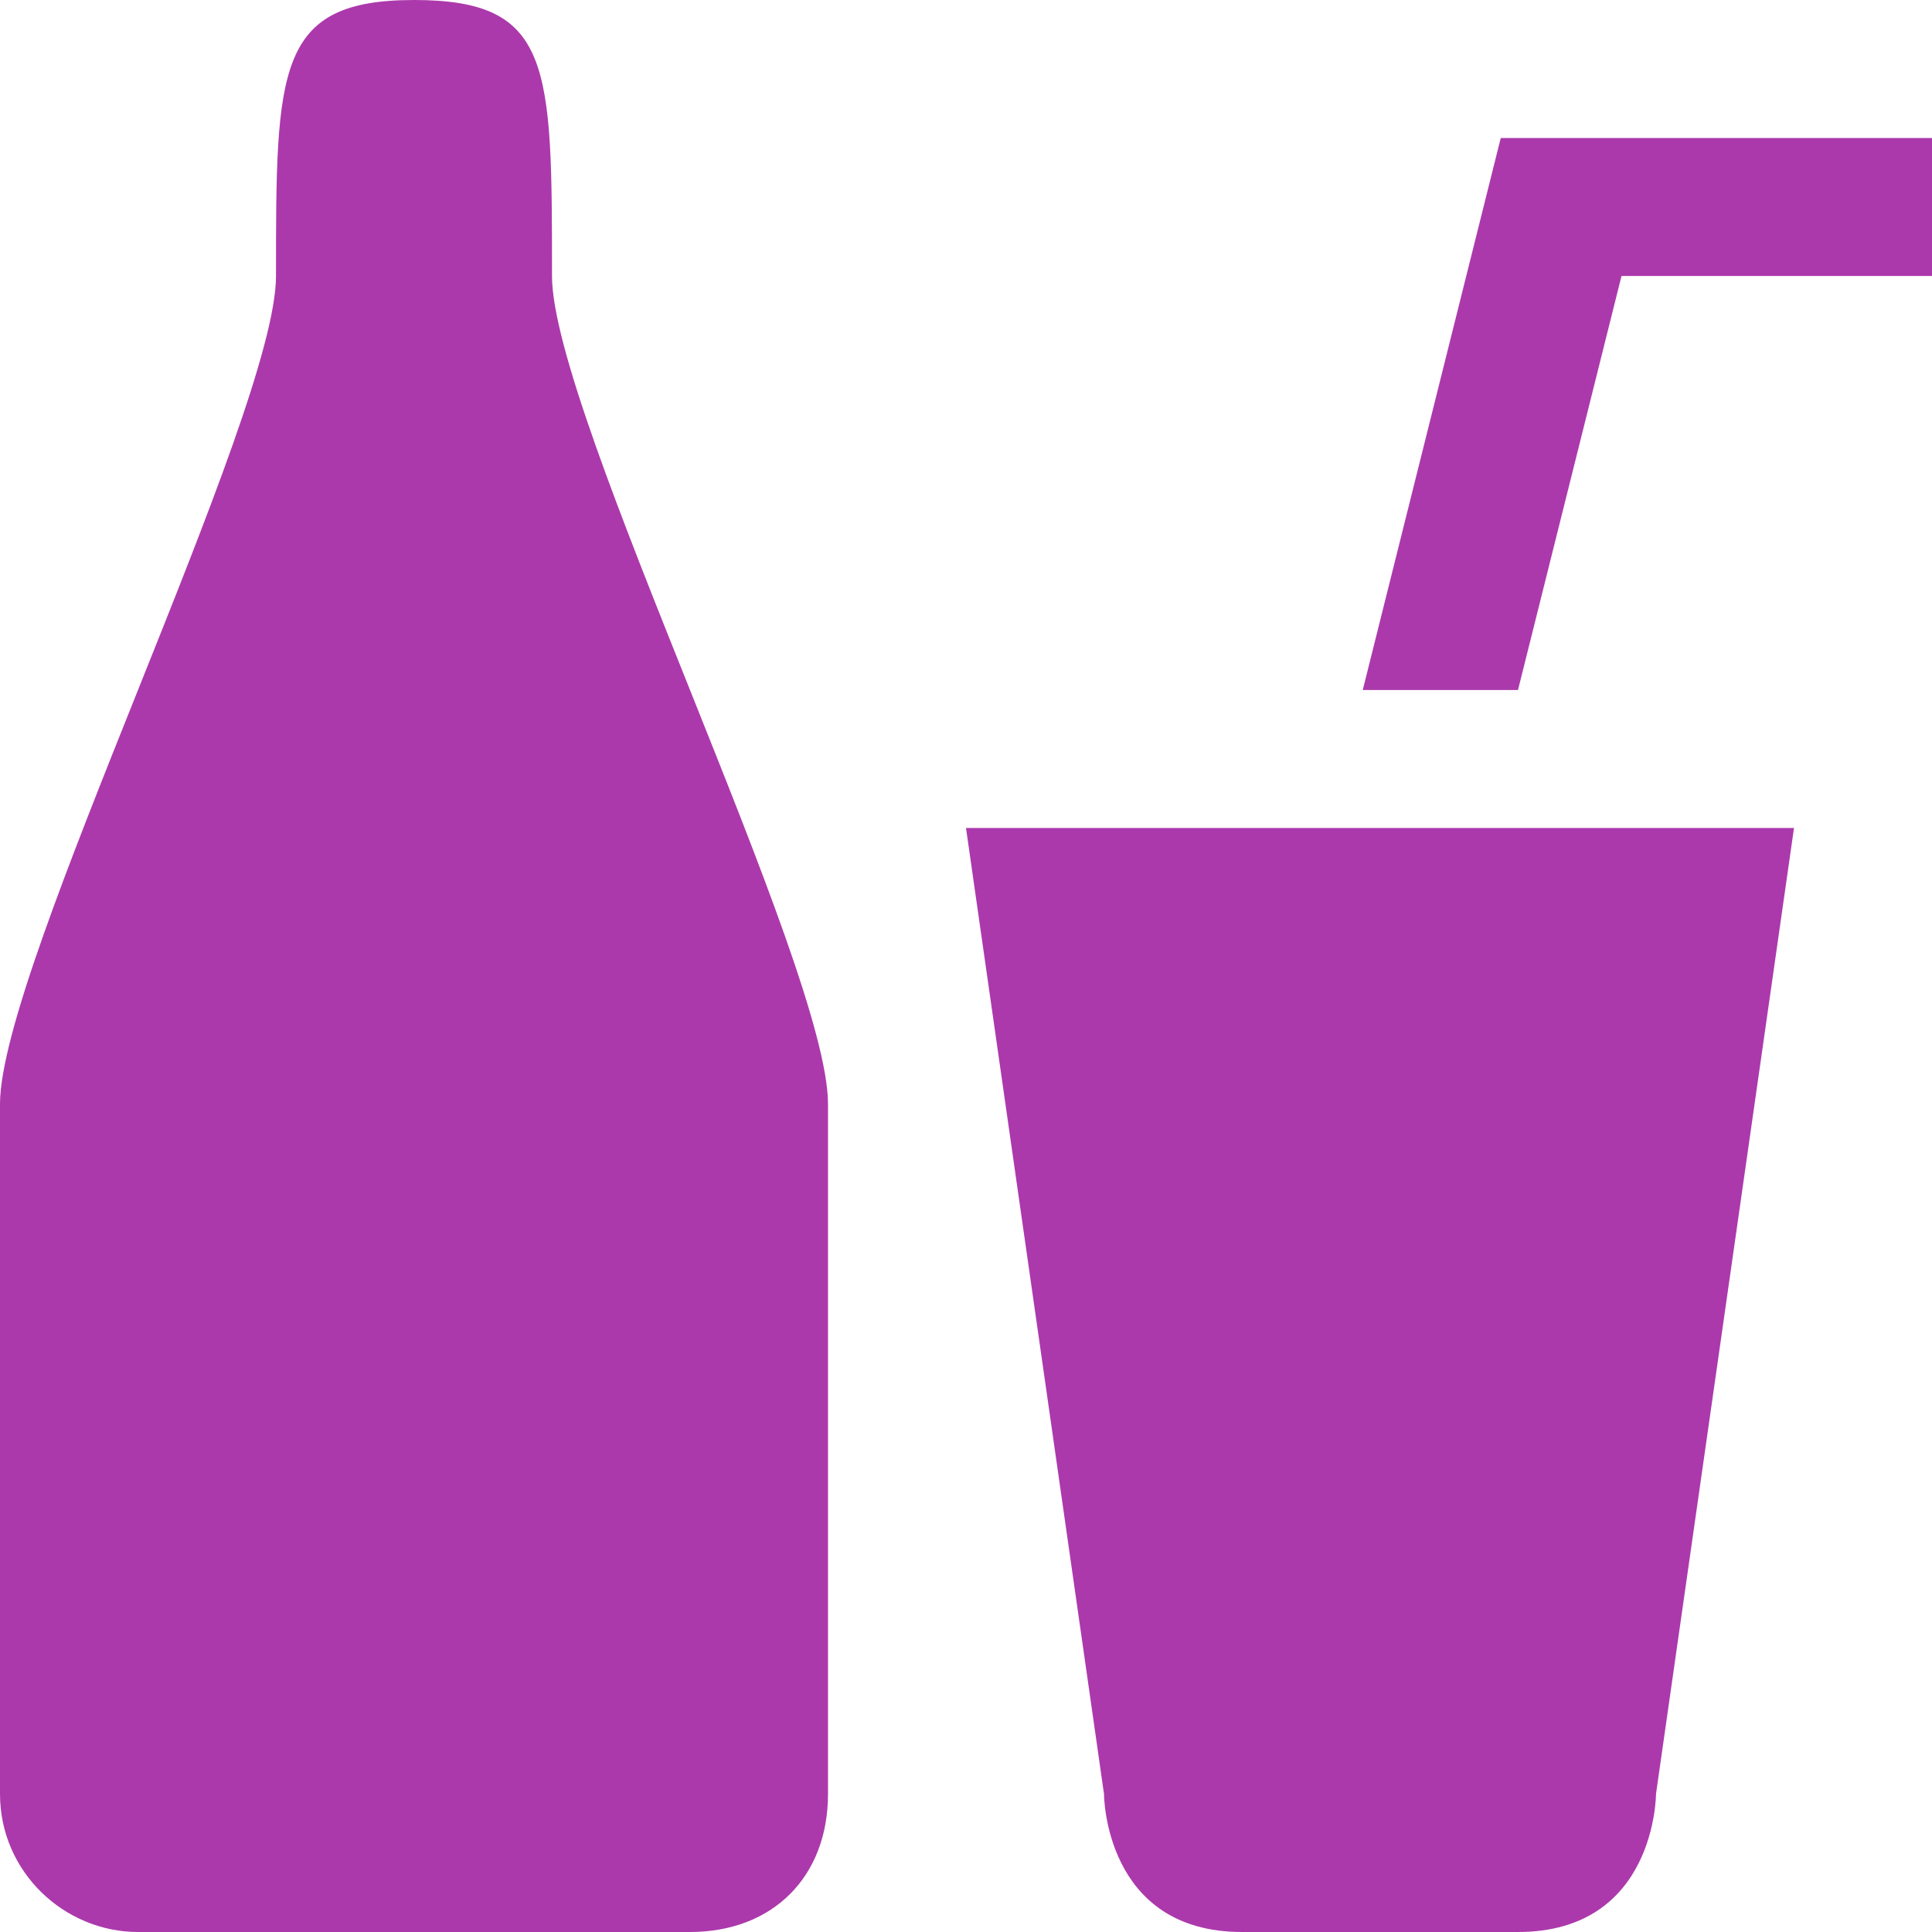
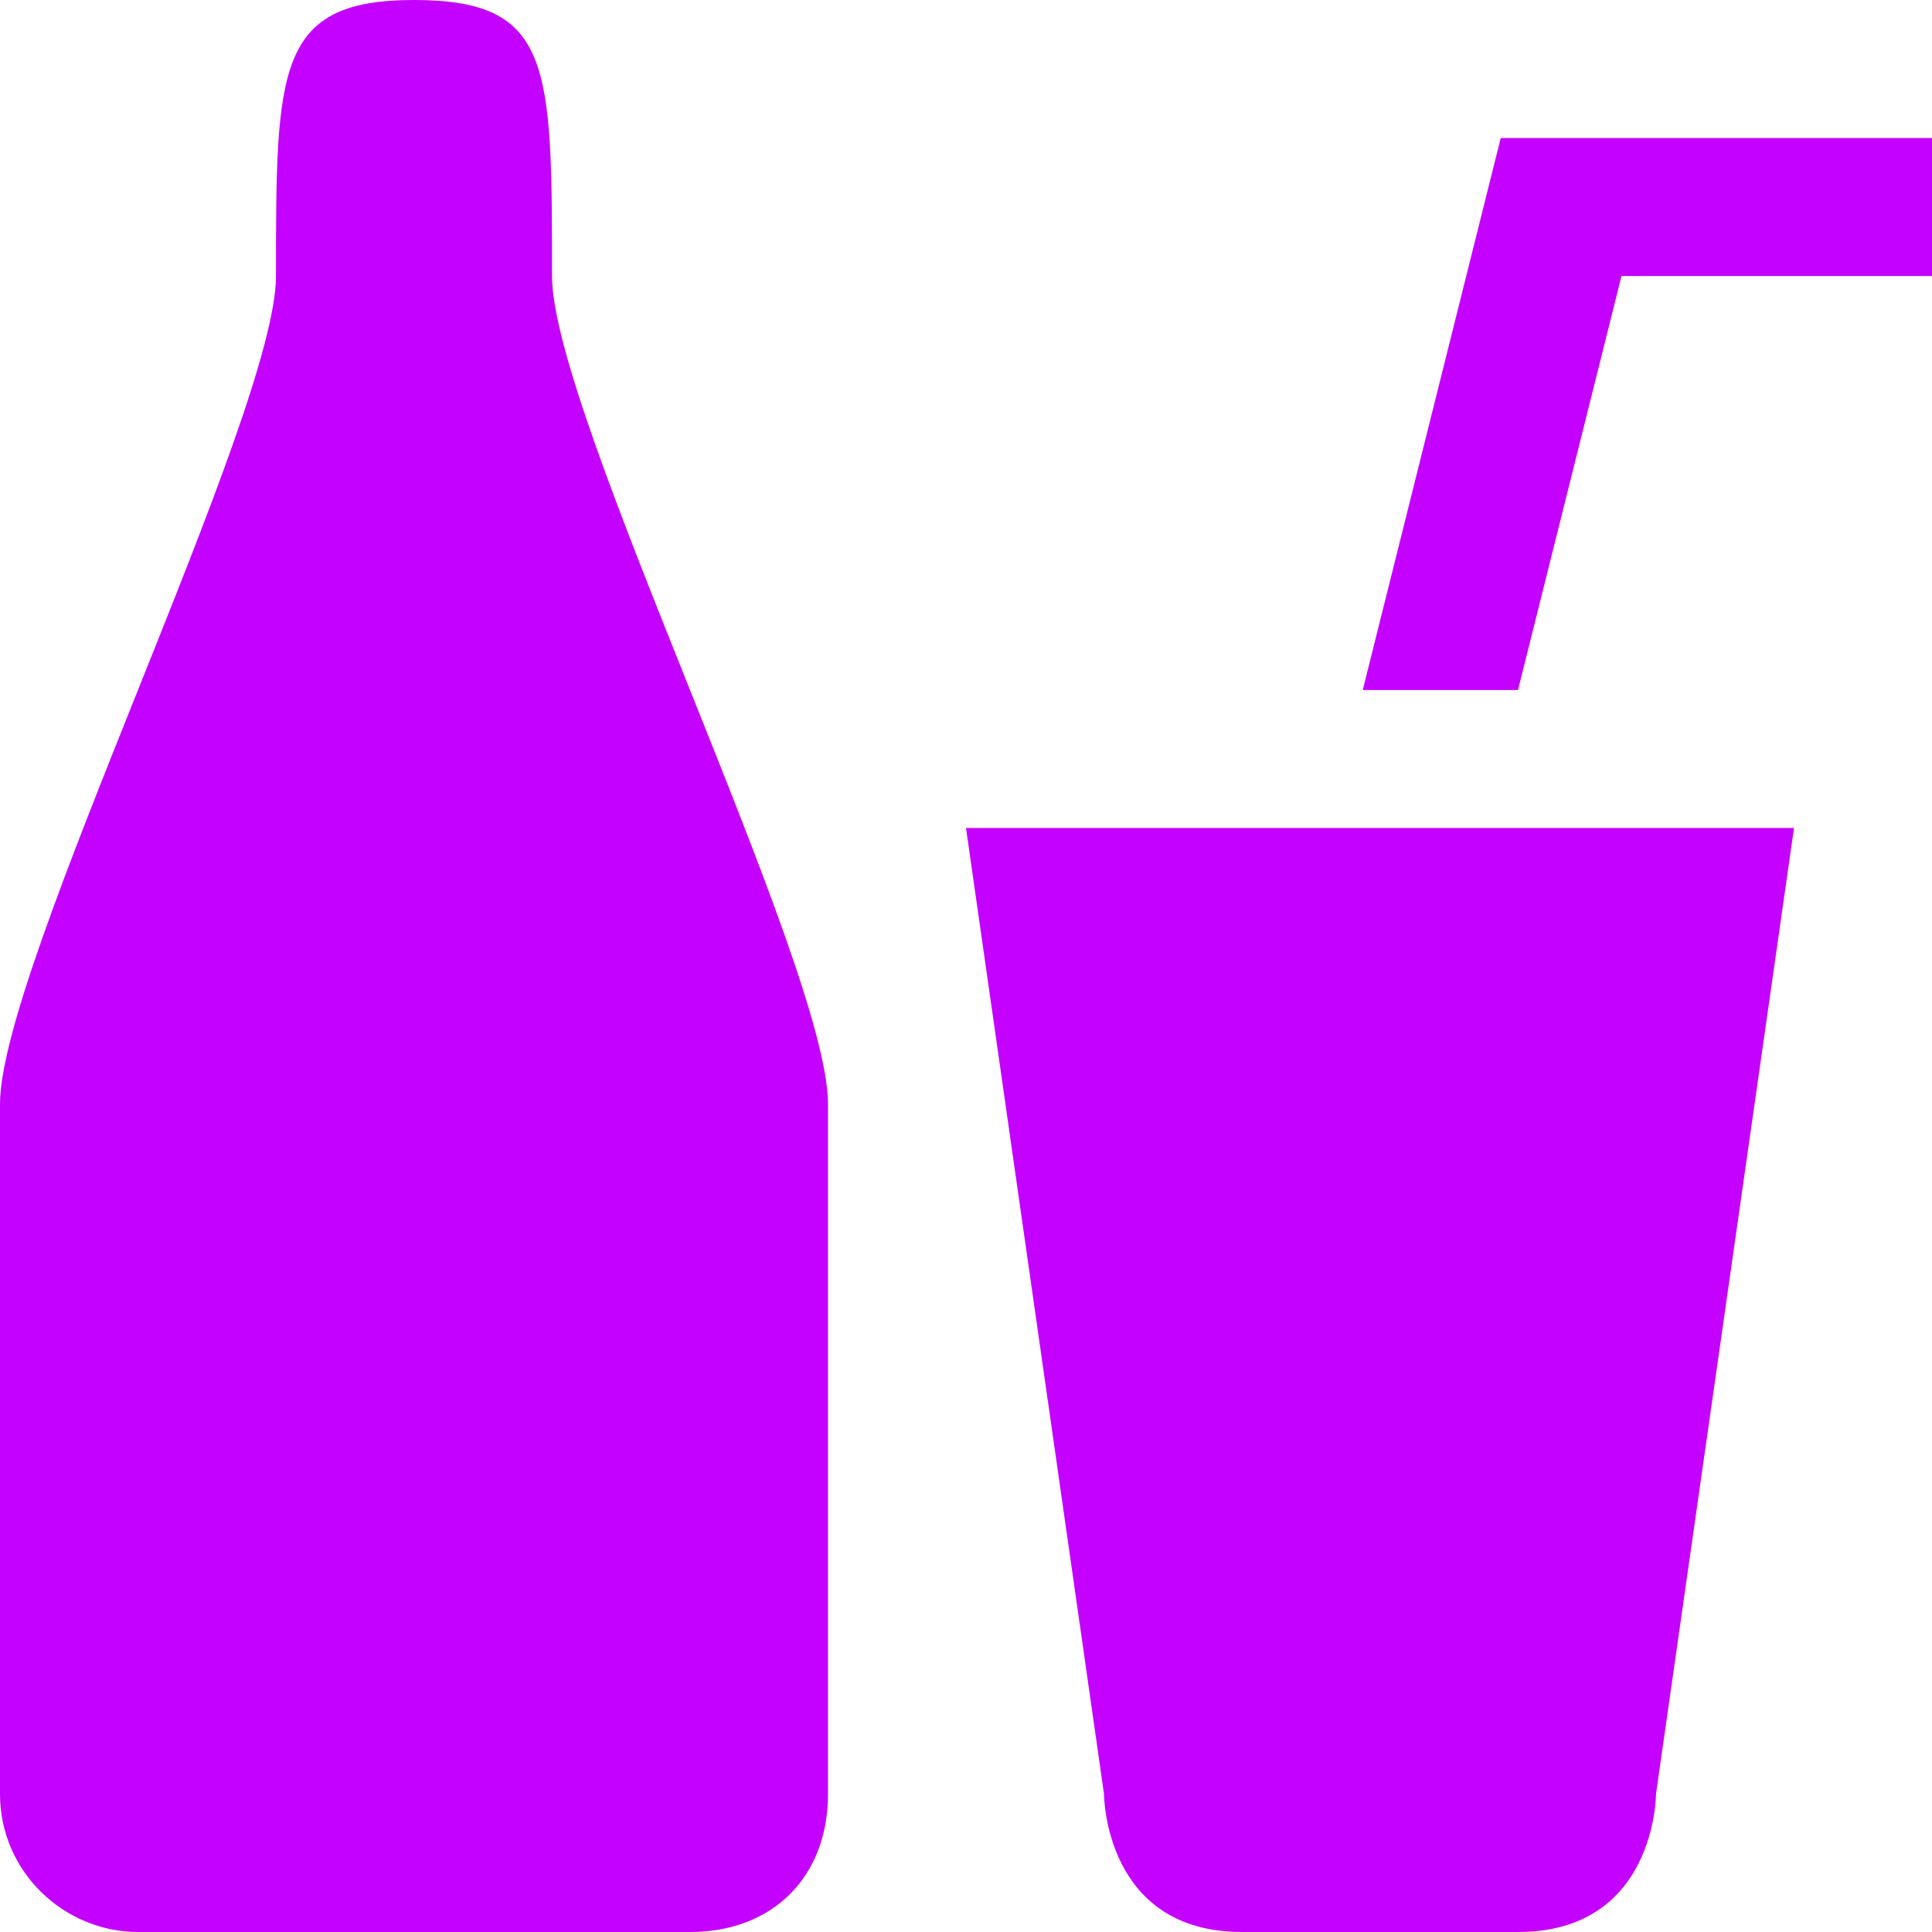
<svg xmlns="http://www.w3.org/2000/svg" id="svg2" viewBox="0 0 14 14" height="14" width="14" version="1.1">
  <defs id="defs6" />
  <rect style="fill:none;stroke:none;visibility:hidden" id="canvas" y="0" x="0" height="14" width="14" />
-   <path id="beverages" d="M 3,0 C 2,0 2,0.502 2,2 2,3 0,7 0,8 l 0,5 c 0,0.566 0.467,1 1,1 l 4,0 c 0.6,0 1,-0.4 1,-1 L 6,8 C 6,7 4,3 4,2 4,0.469 4,0 3,0 z m 7.875,1 -1,4 L 11,5 11.75,2 14,2 14,1 z M 7,6 8,13 c 0,0 0,1 1,1 l 2,0 c 1,0 1,-1 1,-1 l 1,-7 z" style="fill:#ac39ac;fill-opacity:1;stroke:none" />
+   <path id="beverages" d="M 3,0 C 2,0 2,0.502 2,2 2,3 0,7 0,8 l 0,5 c 0,0.566 0.467,1 1,1 l 4,0 c 0.6,0 1,-0.4 1,-1 L 6,8 C 6,7 4,3 4,2 4,0.469 4,0 3,0 z m 7.875,1 -1,4 L 11,5 11.75,2 14,2 14,1 z M 7,6 8,13 c 0,0 0,1 1,1 l 2,0 c 1,0 1,-1 1,-1 l 1,-7 z" style="fill:#C400FF;fill-opacity:1;stroke:none" />
</svg>
